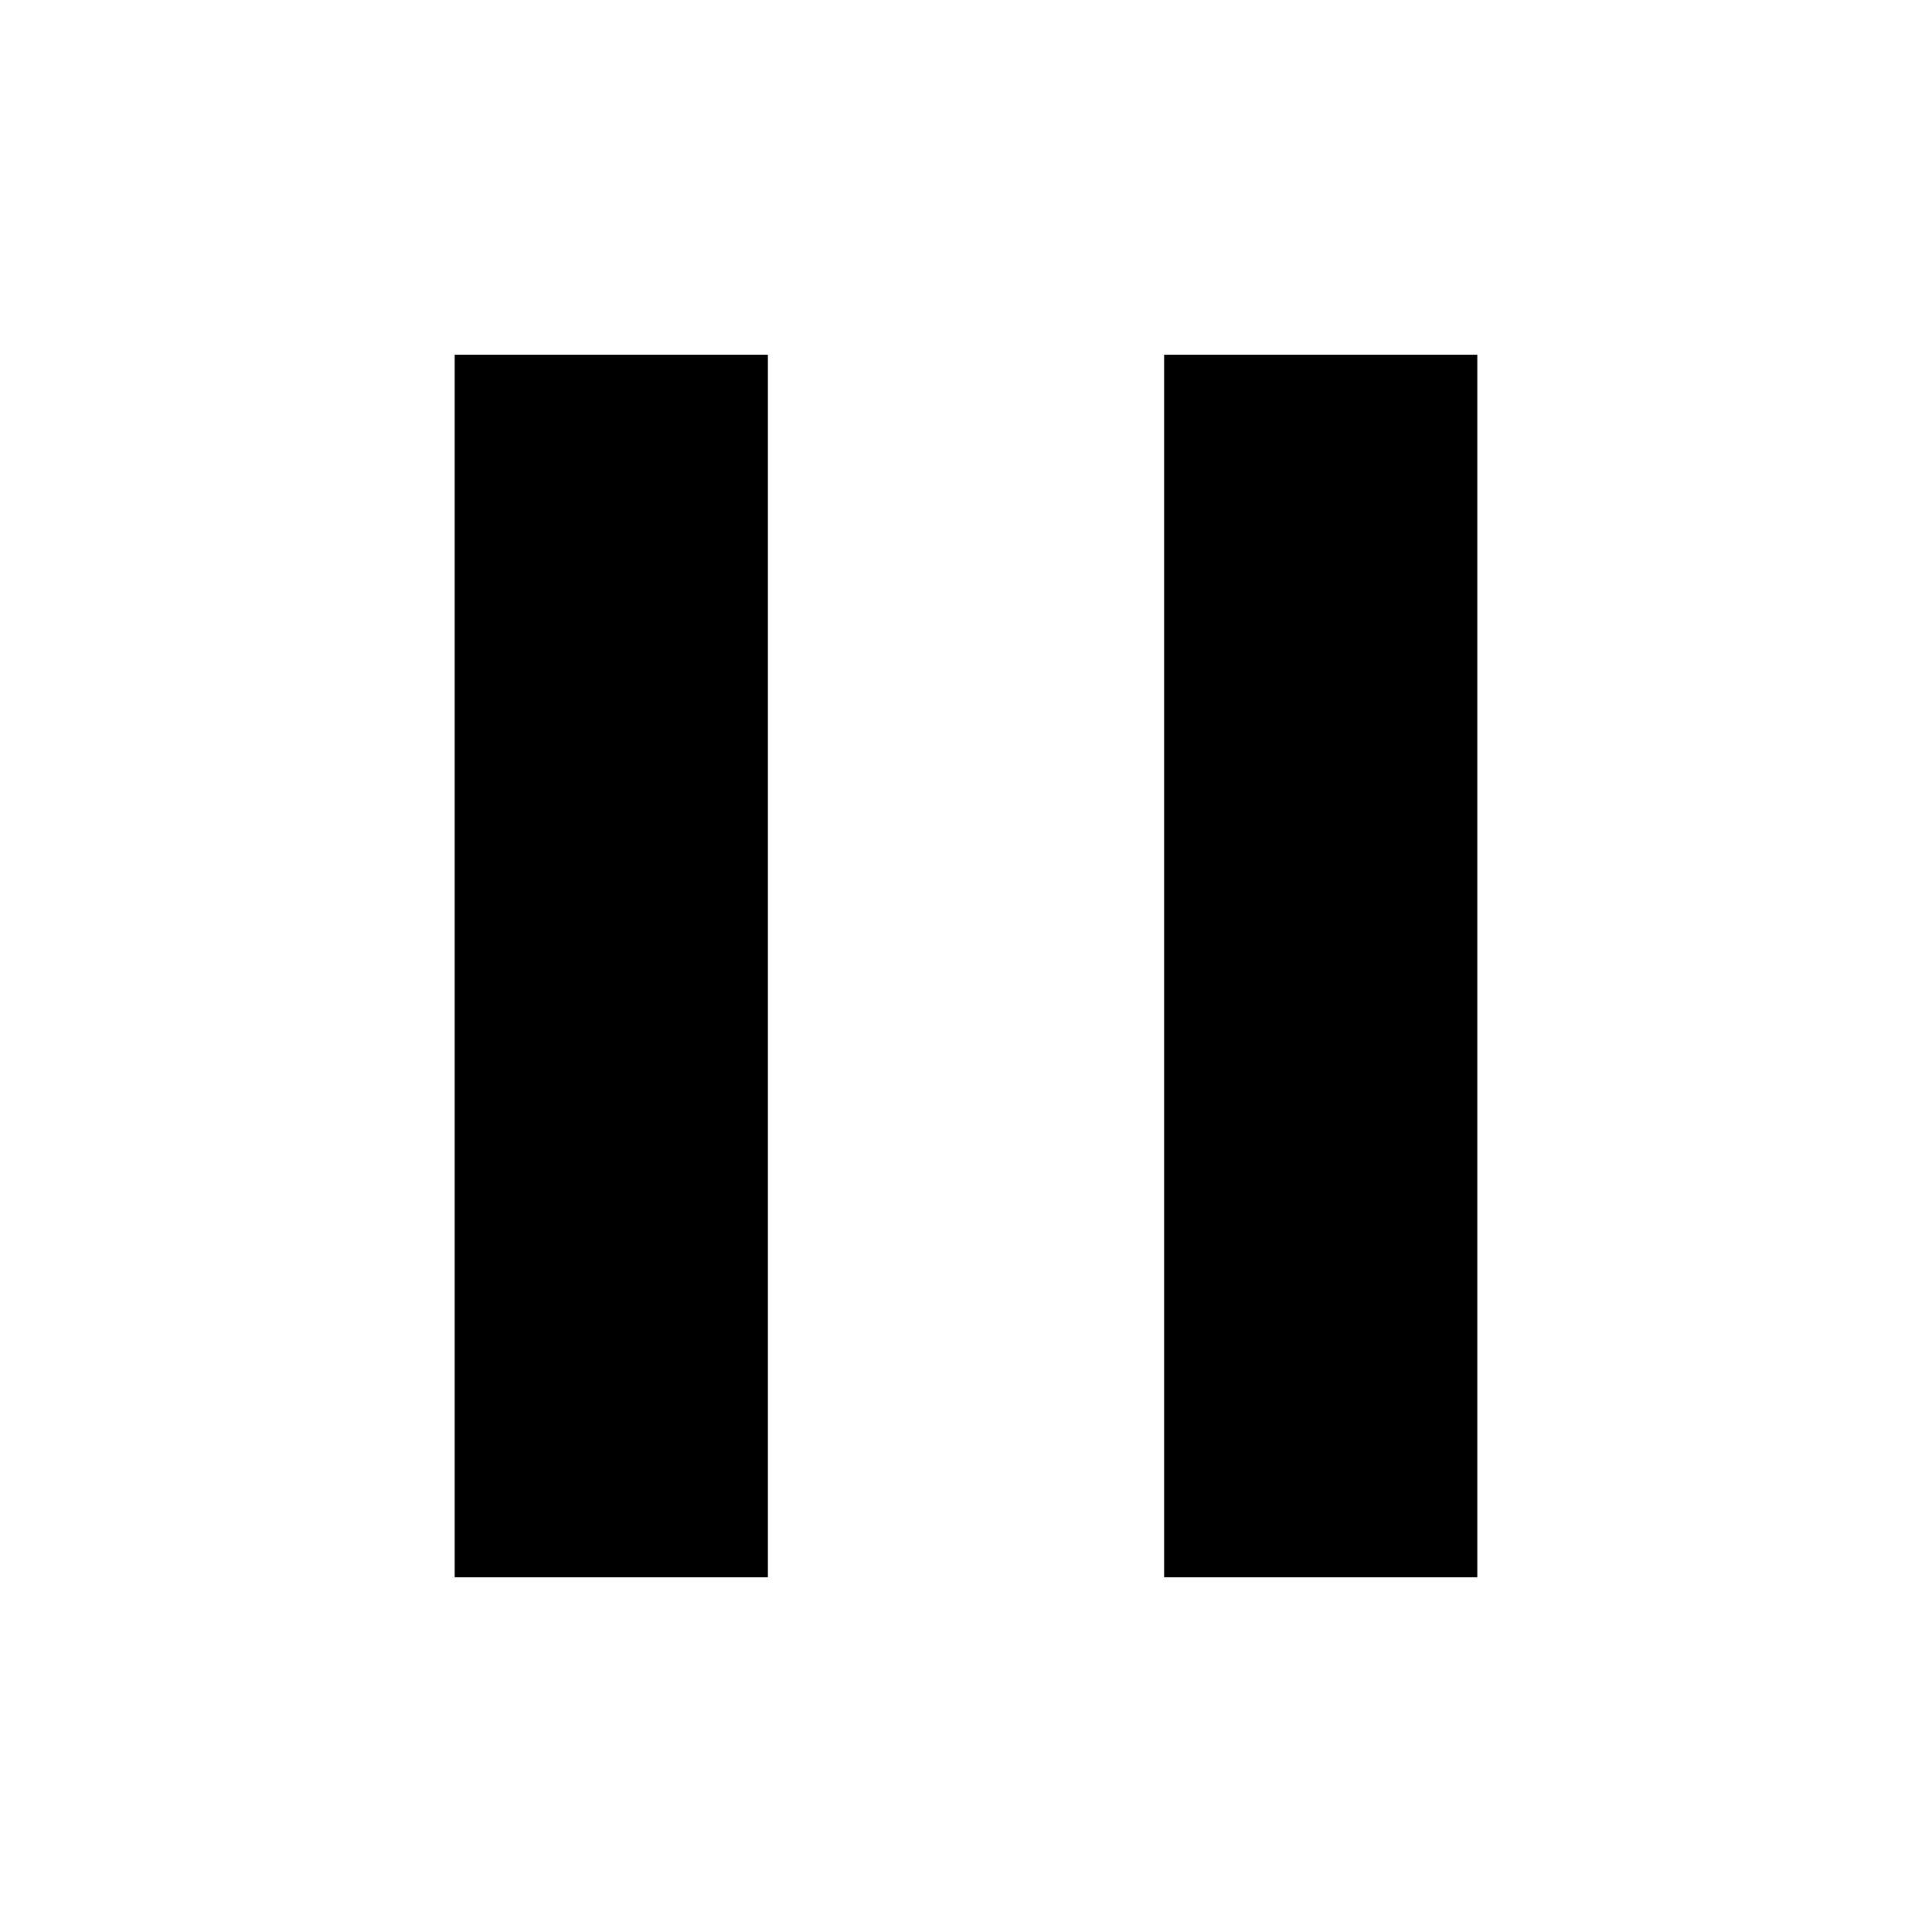
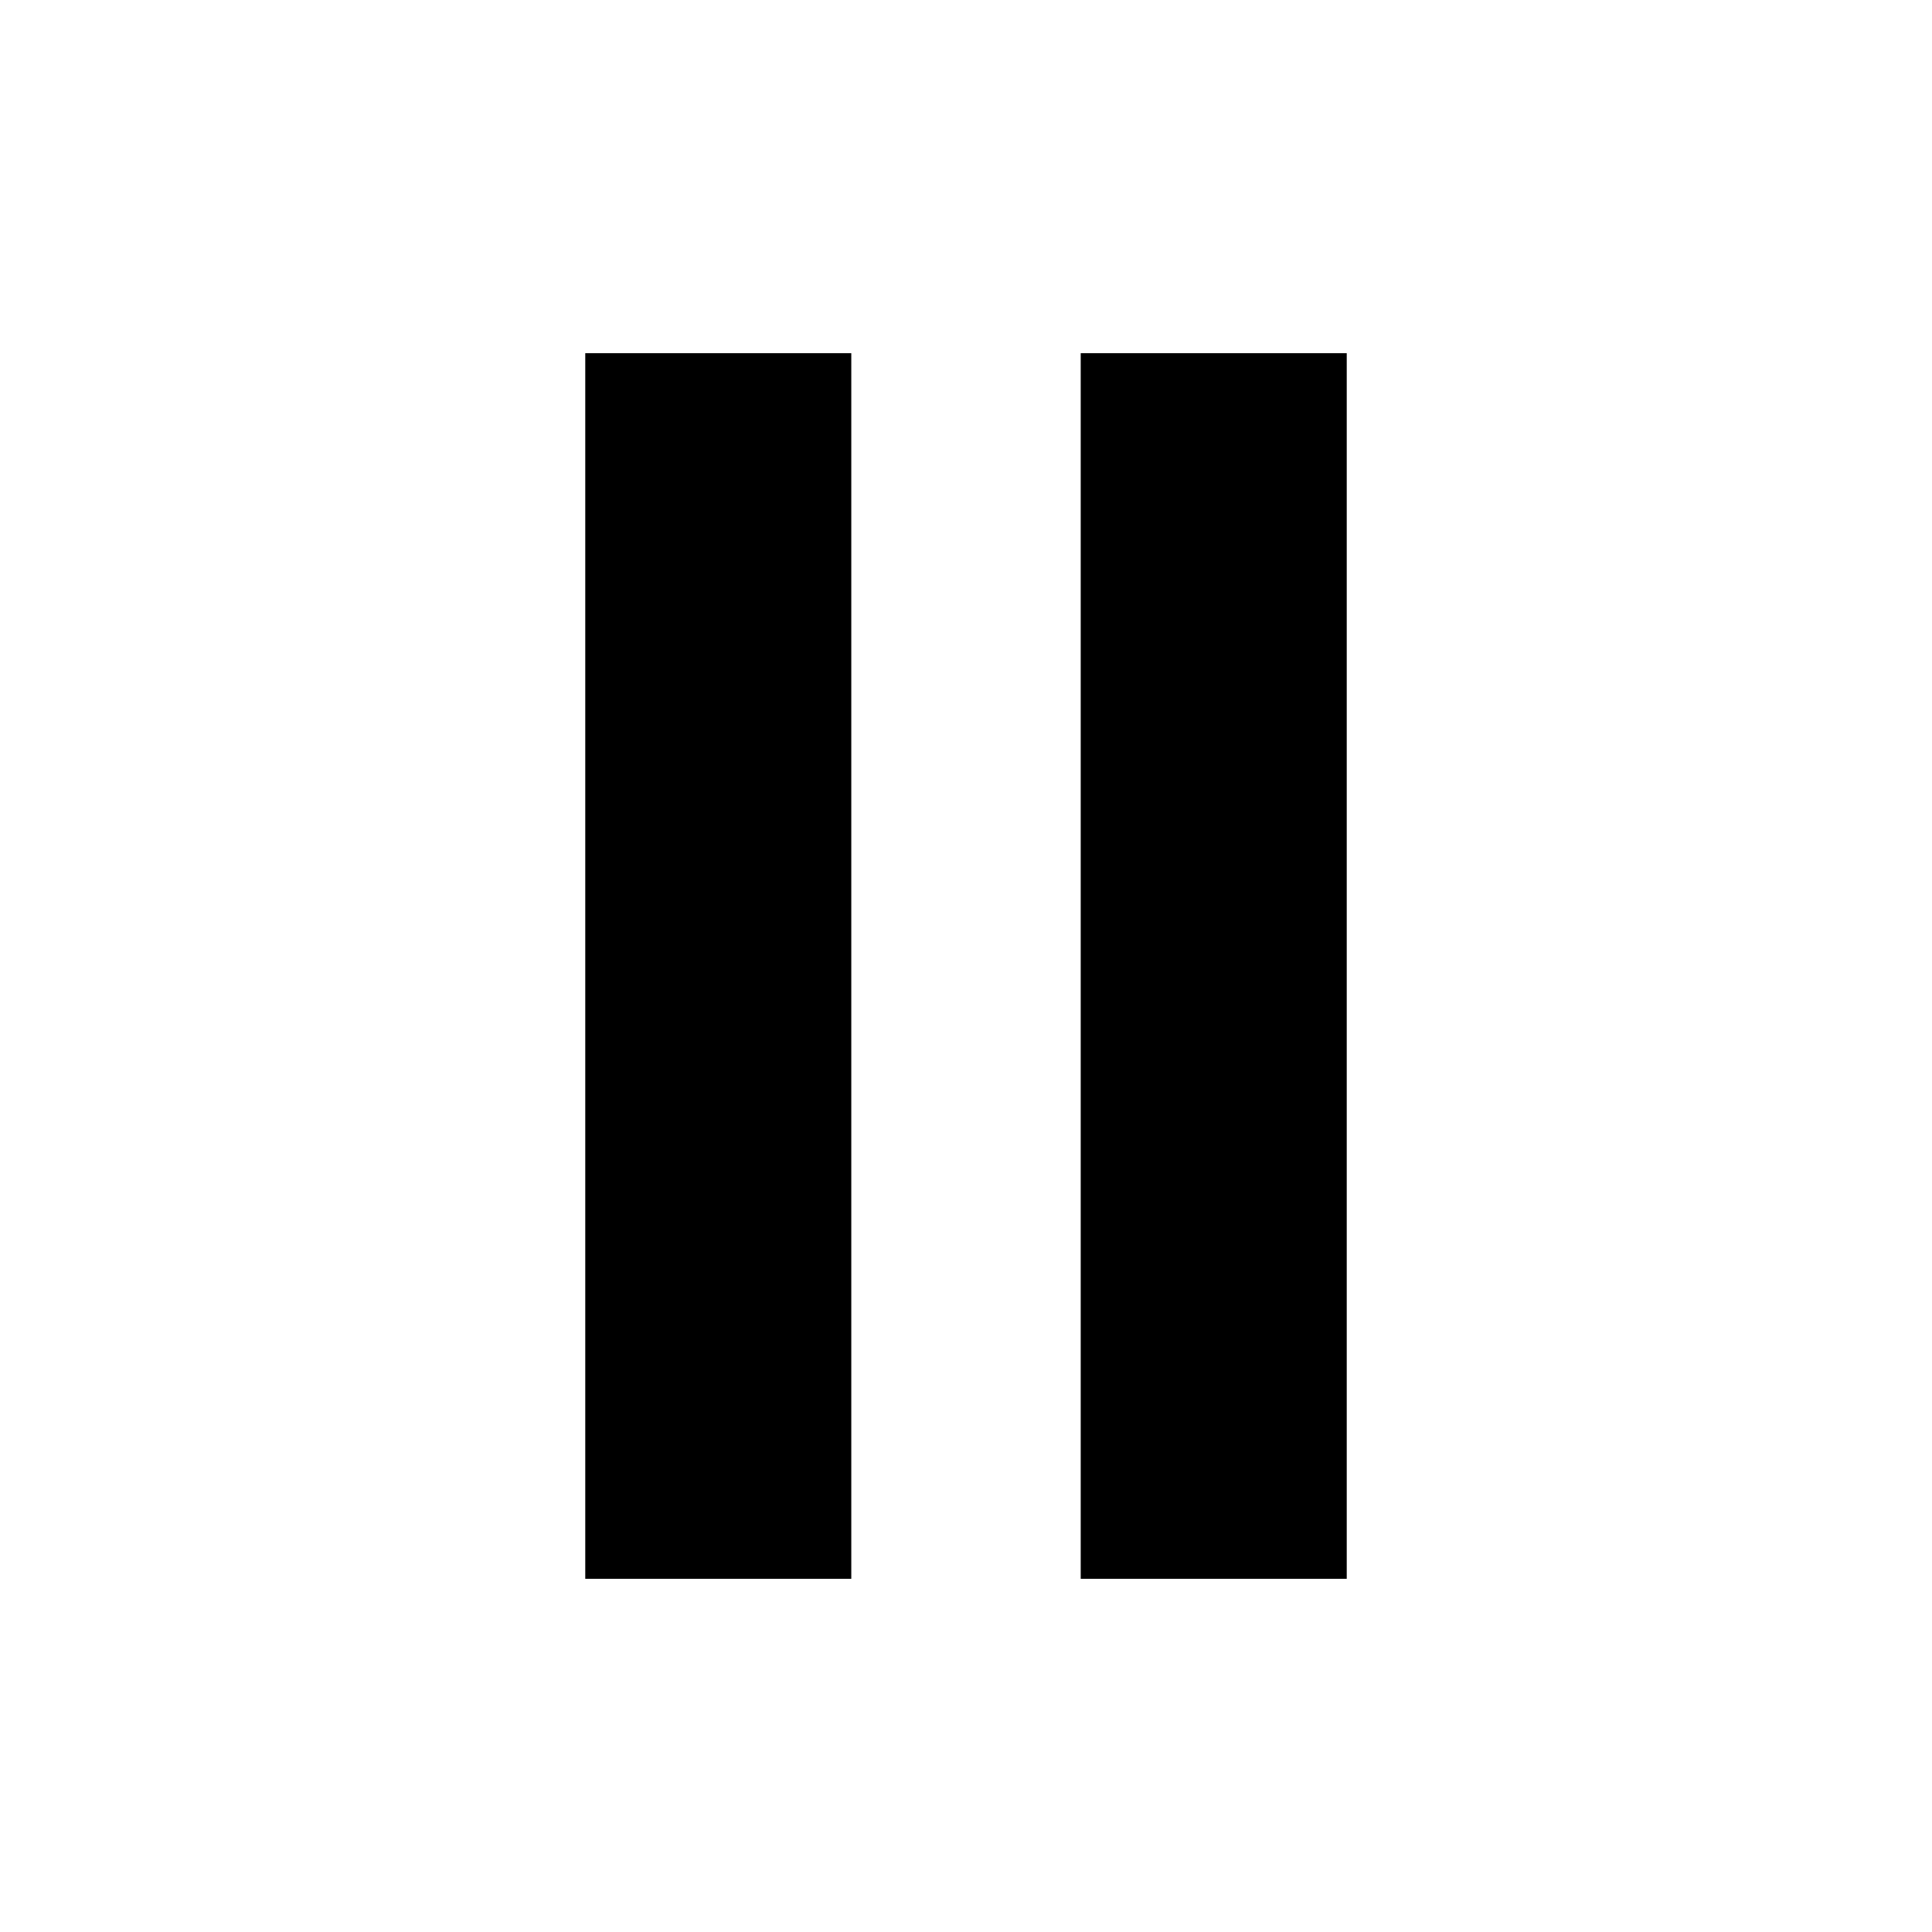
<svg xmlns="http://www.w3.org/2000/svg" version="1.1" id="Capa_1" x="0px" y="0px" viewBox="0 0 512 512" style="enable-background:new 0 0 512 512;" xml:space="preserve">
  <g>
-     <path d="M120.5,94h83v324h-83V94z" />
-     <path d="M308.5,94h83v324h-83V94z" />
+     <rect x="155.1" y="93.6" width="70.5" height="324.8" />
+     <rect x="286.4" y="93.6" width="70.5" height="324.8" />
  </g>
</svg>
